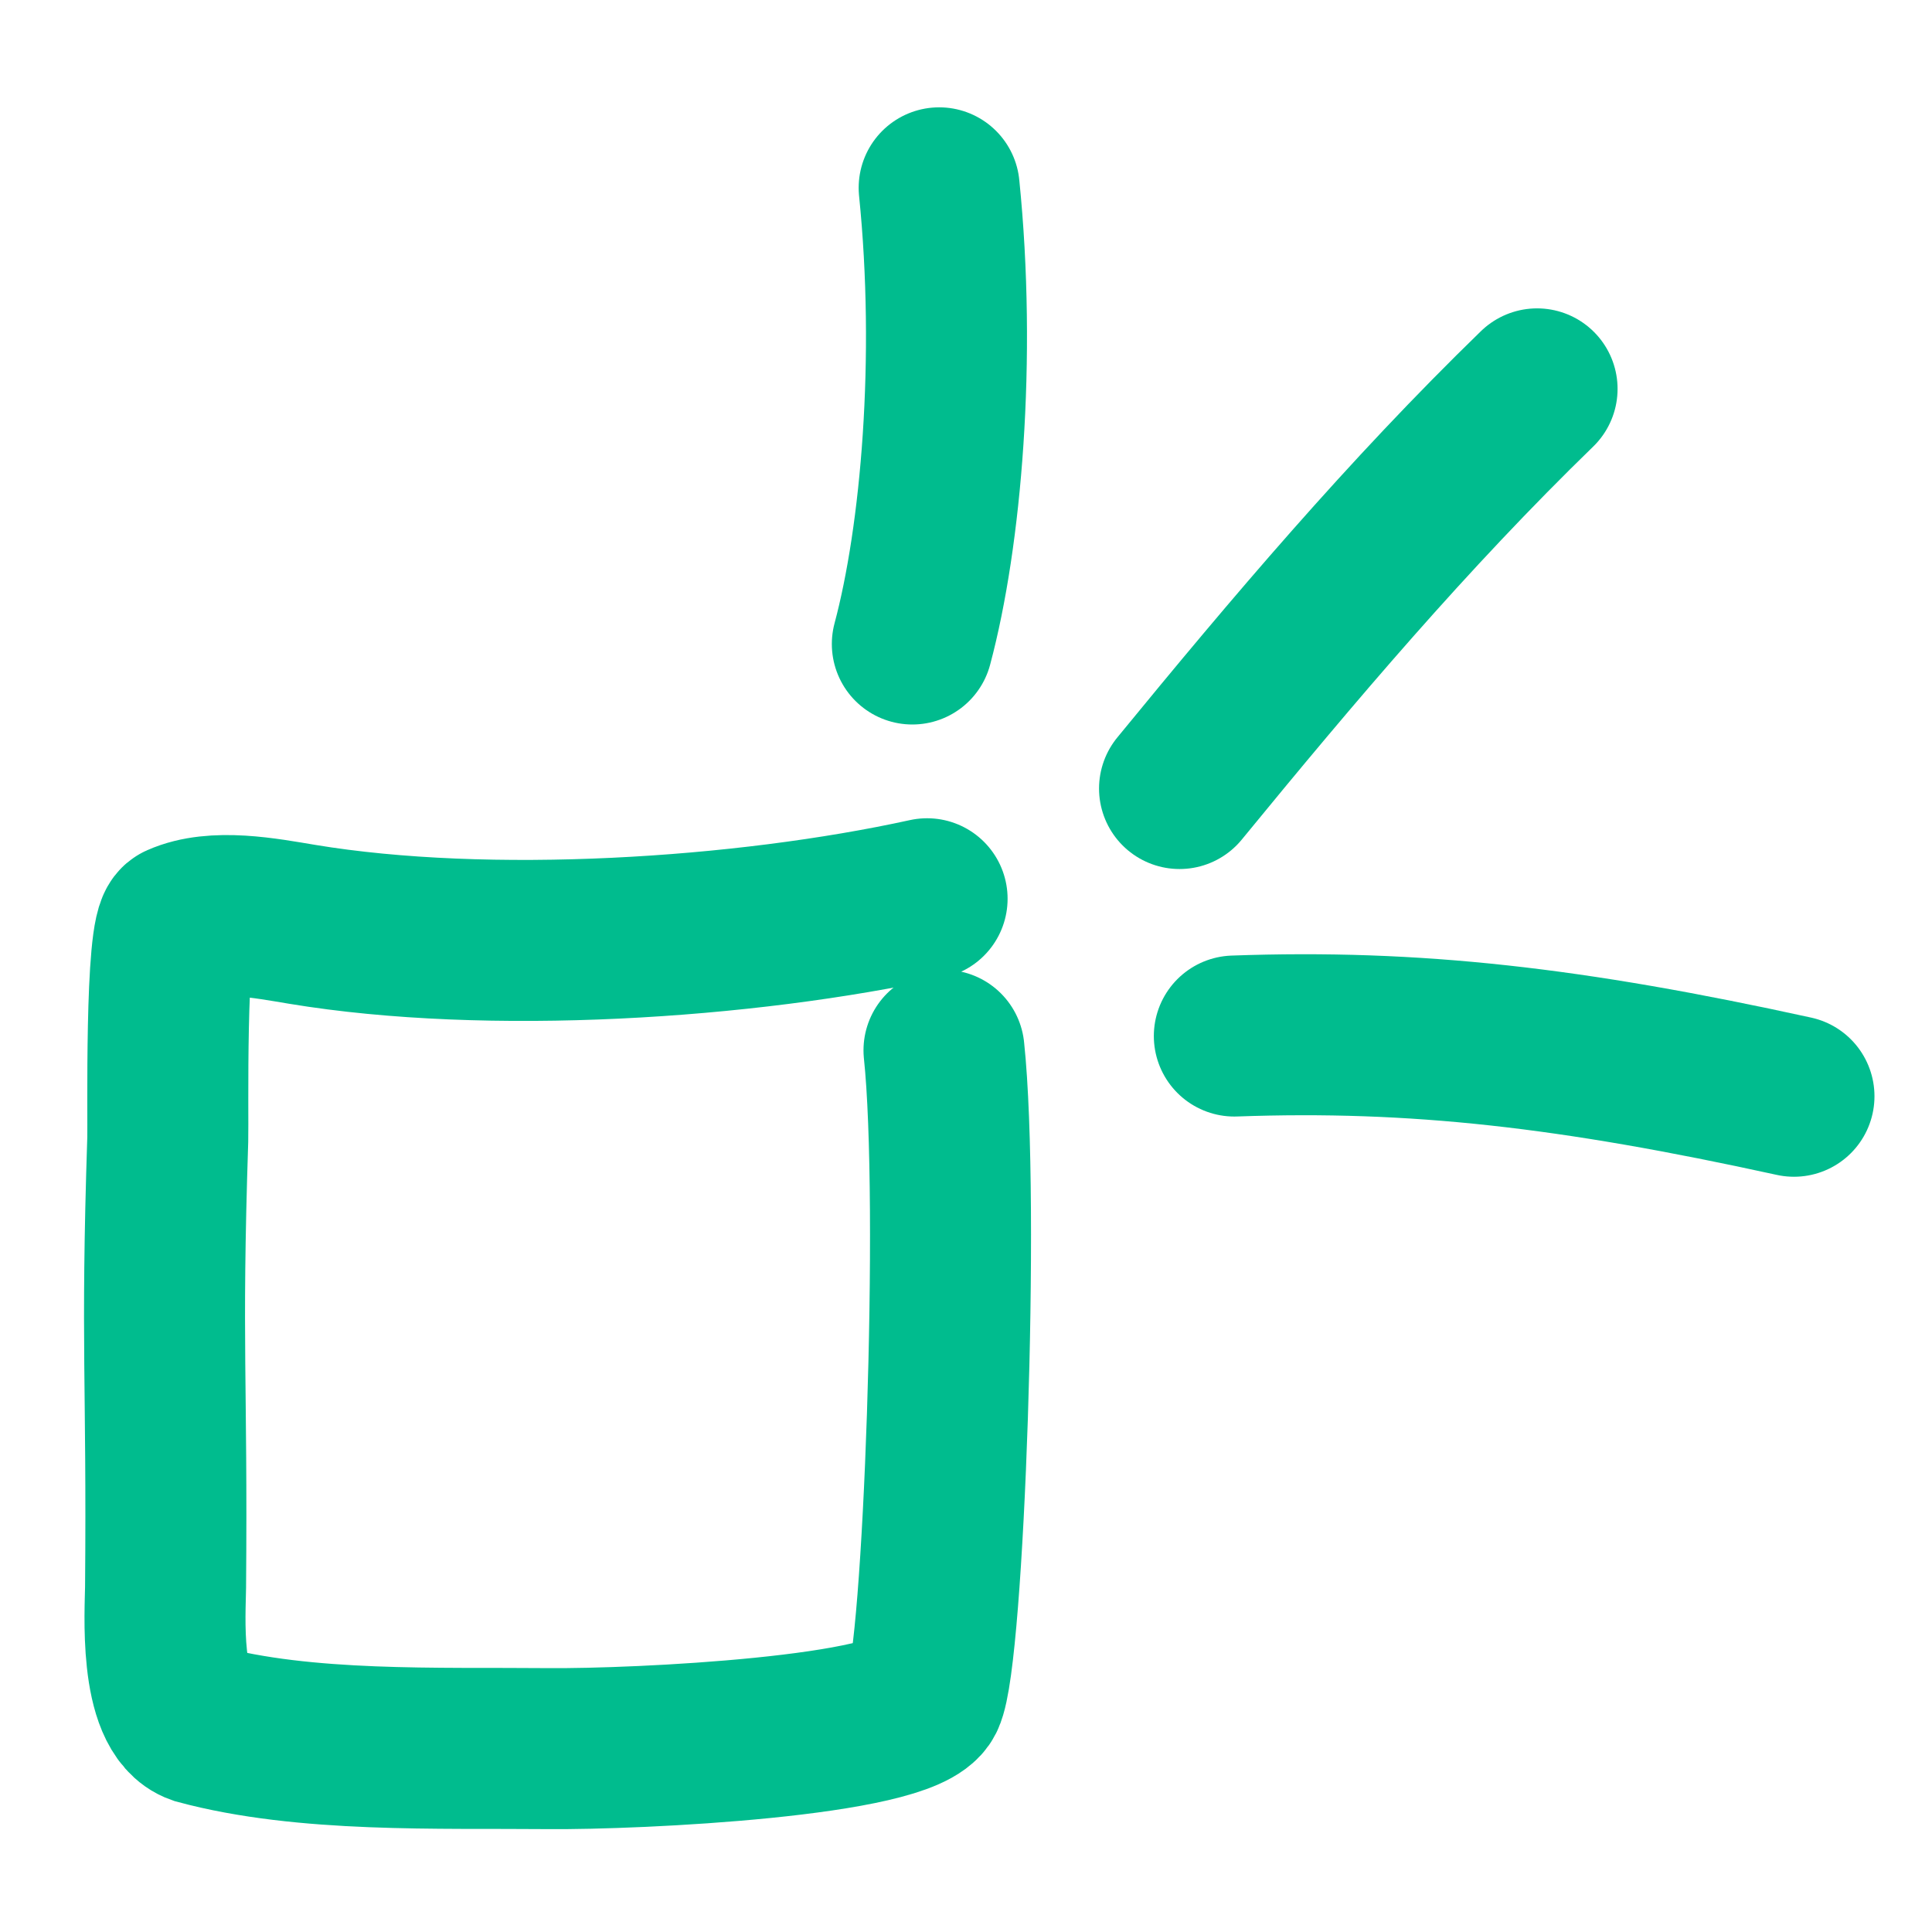
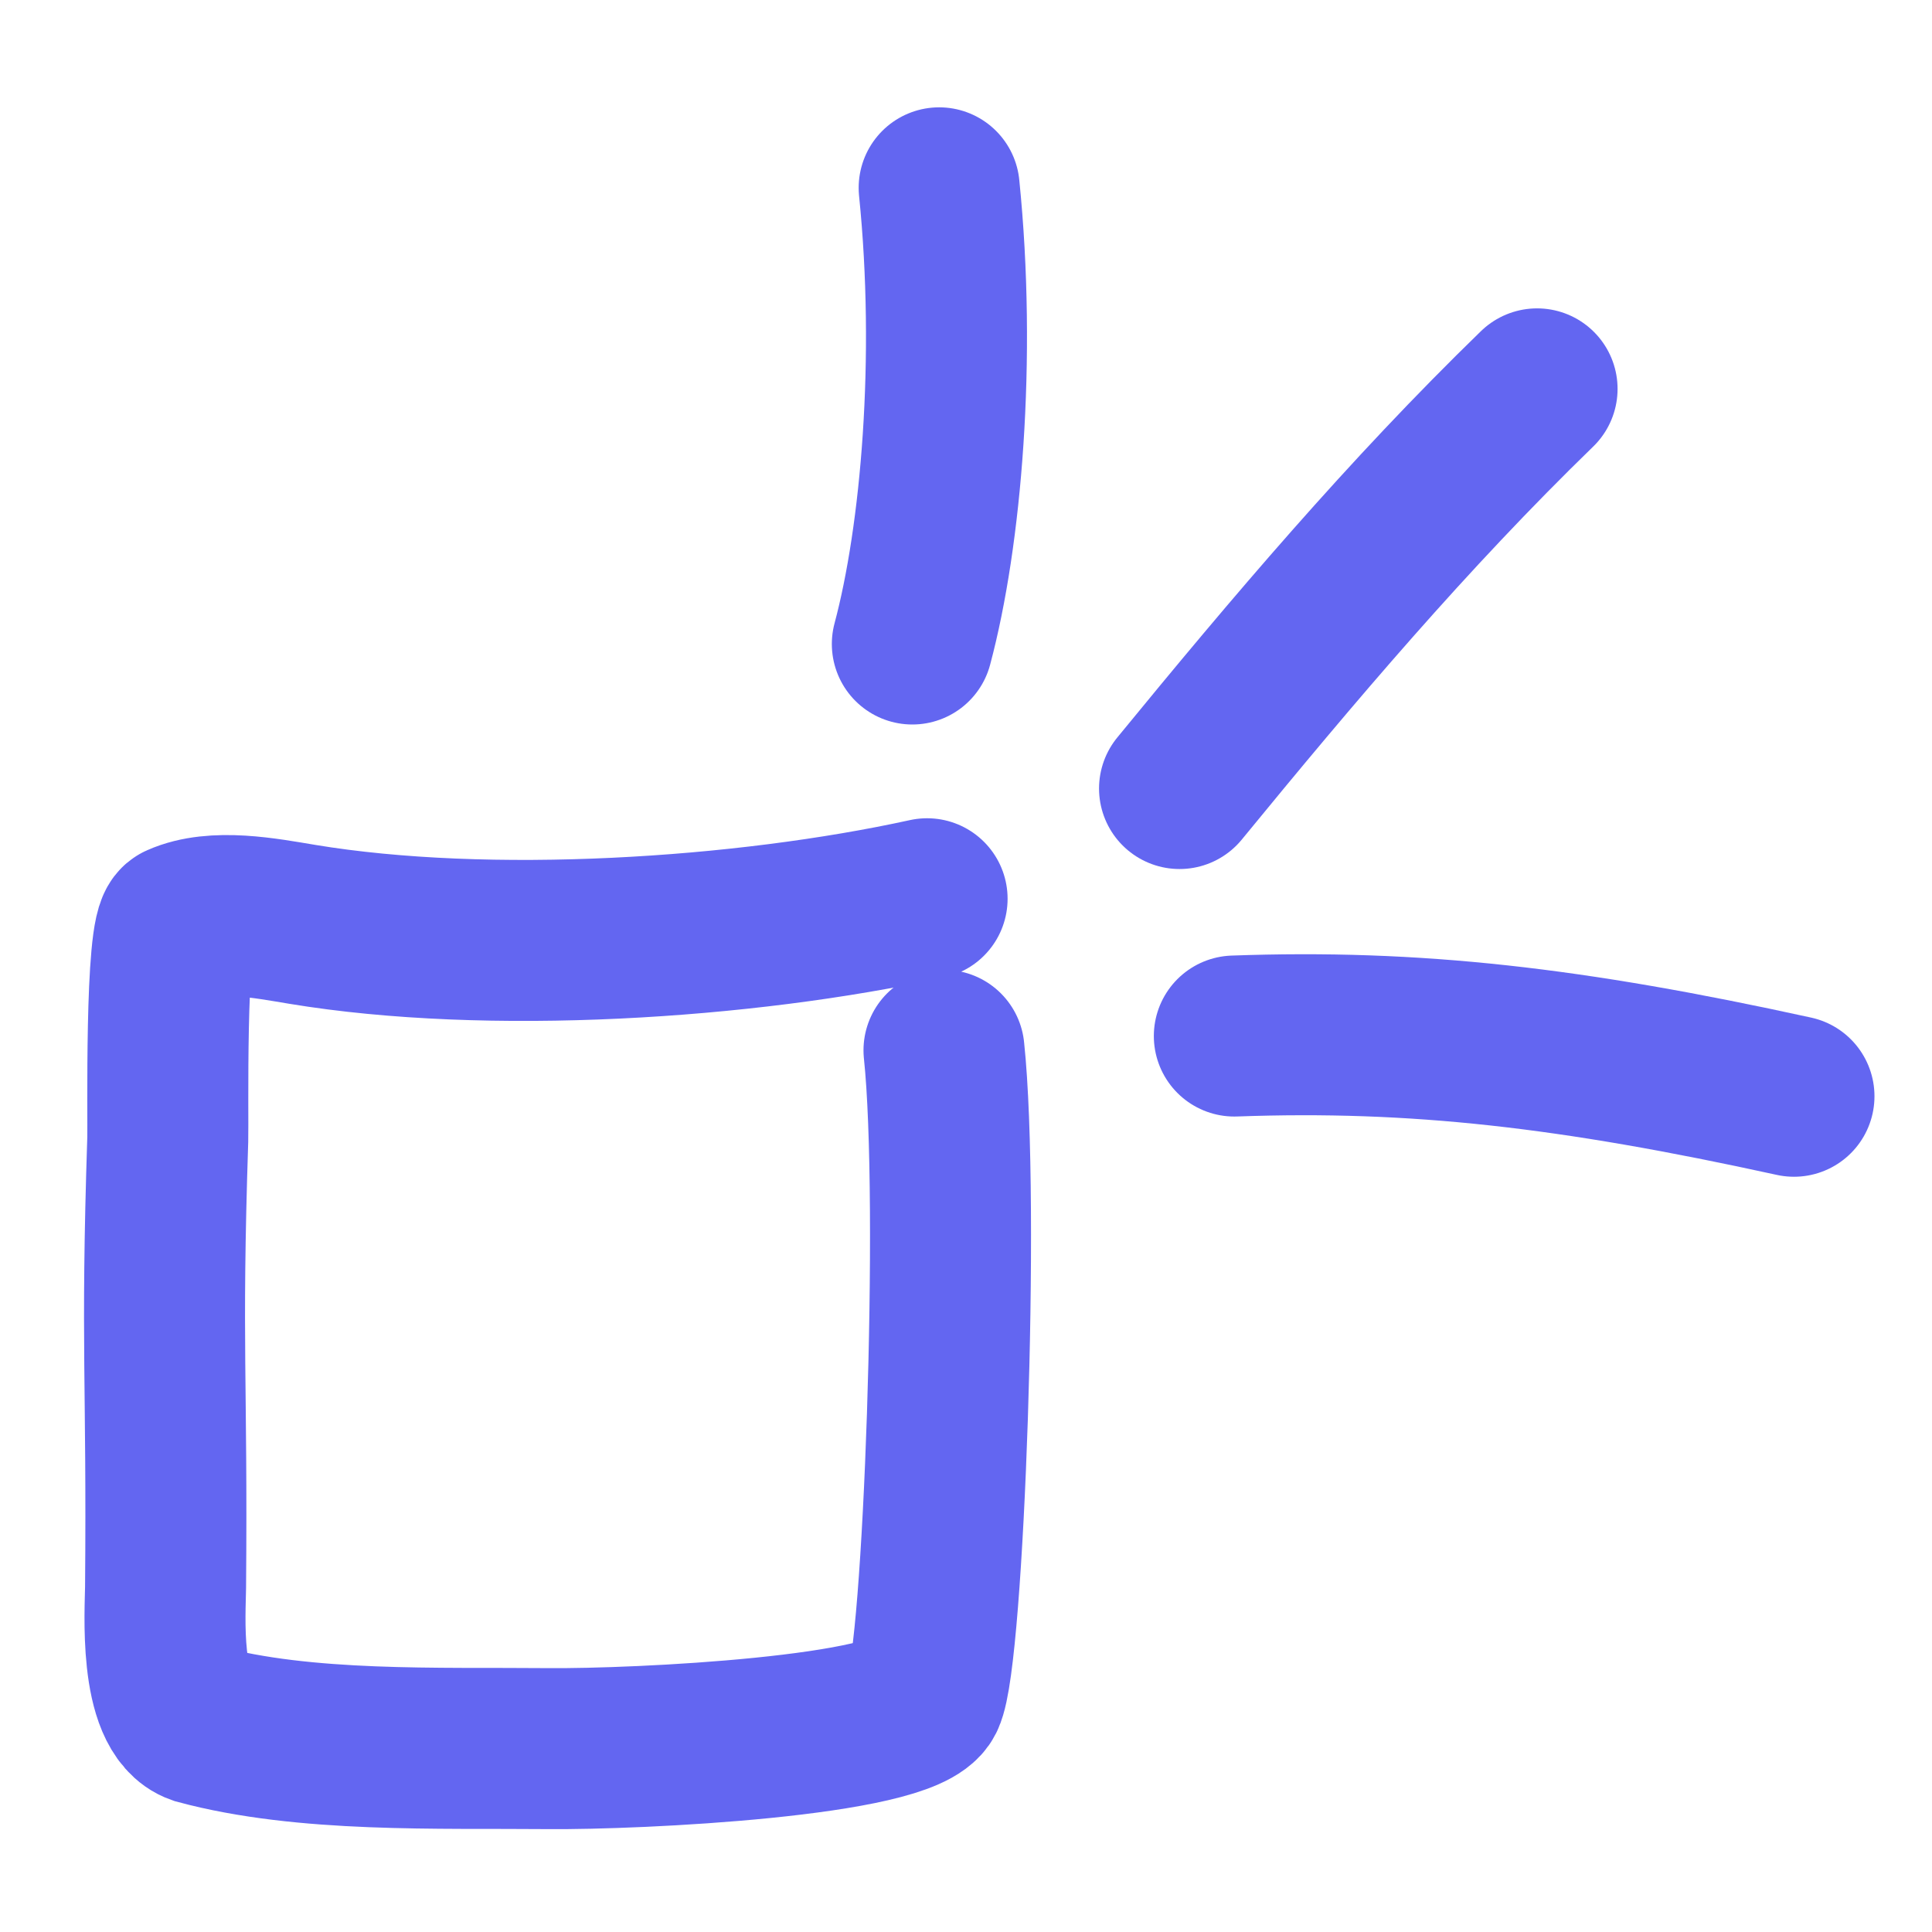
<svg xmlns="http://www.w3.org/2000/svg" width="36" height="36" viewBox="0 0 36 36" fill="none">
-   <path d="M17.275 16.747C13.86 17.496 9.102 17.799 5.628 17.223C4.953 17.111 4.001 16.924 3.346 17.216C3.073 17.338 3.137 20.867 3.126 21.231C2.999 25.132 3.118 25.677 3.085 29.578C3.082 29.996 2.952 31.867 3.697 32.127C5.681 32.663 8.18 32.563 10.201 32.583C11.903 32.599 16.859 32.352 17.22 31.623C17.582 30.894 17.891 22.404 17.59 19.571" stroke="#00BC8E" stroke-width="3" stroke-linecap="round" />
-   <path d="M17 12C17.539 9.986 17.823 6.679 17.5 3.5" stroke="#00BC8E" stroke-width="3" stroke-linecap="round" />
-   <path d="M21.979 14.693C24.112 12.089 26.229 9.589 28.641 7.246" stroke="#00BC8E" stroke-width="3" stroke-linecap="round" />
-   <path d="M23 19.305C26.376 19.183 29.286 19.519 33.428 20.427" stroke="#00BC8E" stroke-width="3" stroke-linecap="round" />
+   <path d="M17.275 16.747C13.86 17.496 9.102 17.799 5.628 17.223C4.953 17.111 4.001 16.924 3.346 17.216C3.073 17.338 3.137 20.867 3.126 21.231C2.999 25.132 3.118 25.677 3.085 29.578C3.082 29.996 2.952 31.867 3.697 32.127C5.681 32.663 8.18 32.563 10.201 32.583C11.903 32.599 16.859 32.352 17.22 31.623C17.582 30.894 17.891 22.404 17.59 19.571" stroke="#6366f1" stroke-width="3" stroke-linecap="round" />
+   <path d="M17 12C17.539 9.986 17.823 6.679 17.5 3.5" stroke="#6366f1" stroke-width="3" stroke-linecap="round" />
+   <path d="M21.979 14.693C24.112 12.089 26.229 9.589 28.641 7.246" stroke="#6366f1" stroke-width="3" stroke-linecap="round" />
+   <path d="M23 19.305C26.376 19.183 29.286 19.519 33.428 20.427" stroke="#6366f1" stroke-width="3" stroke-linecap="round" />
</svg>
